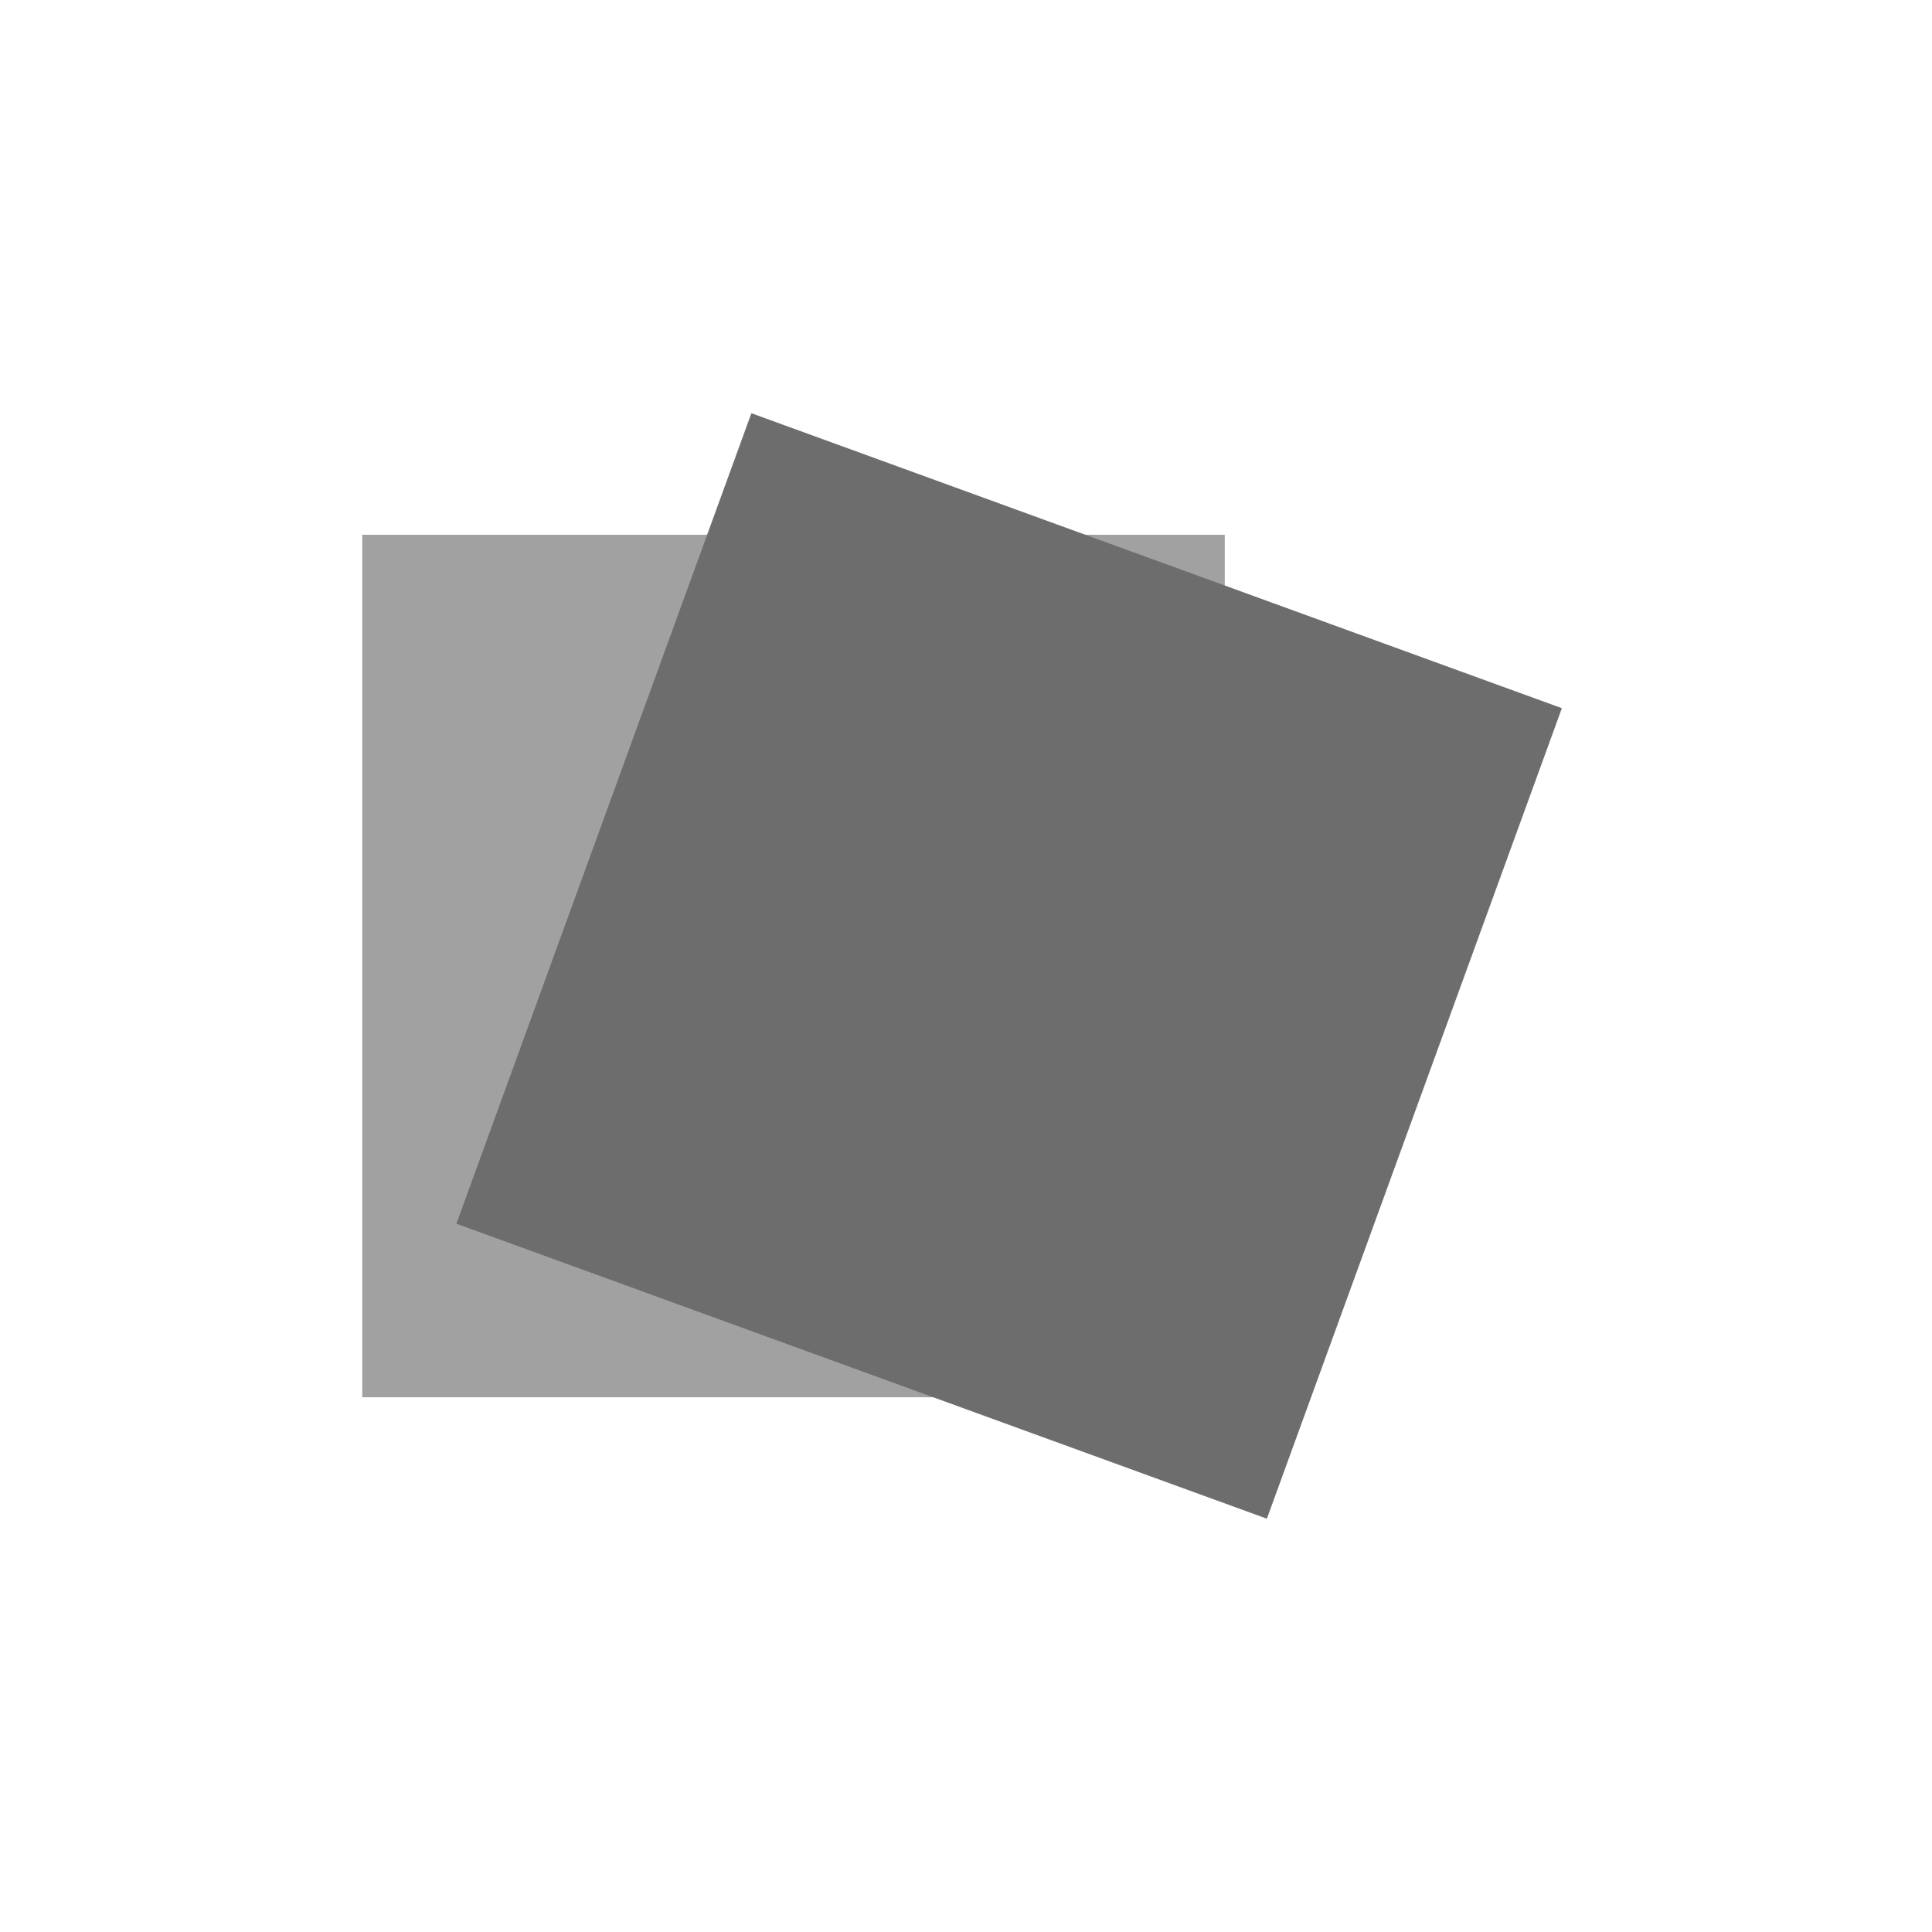
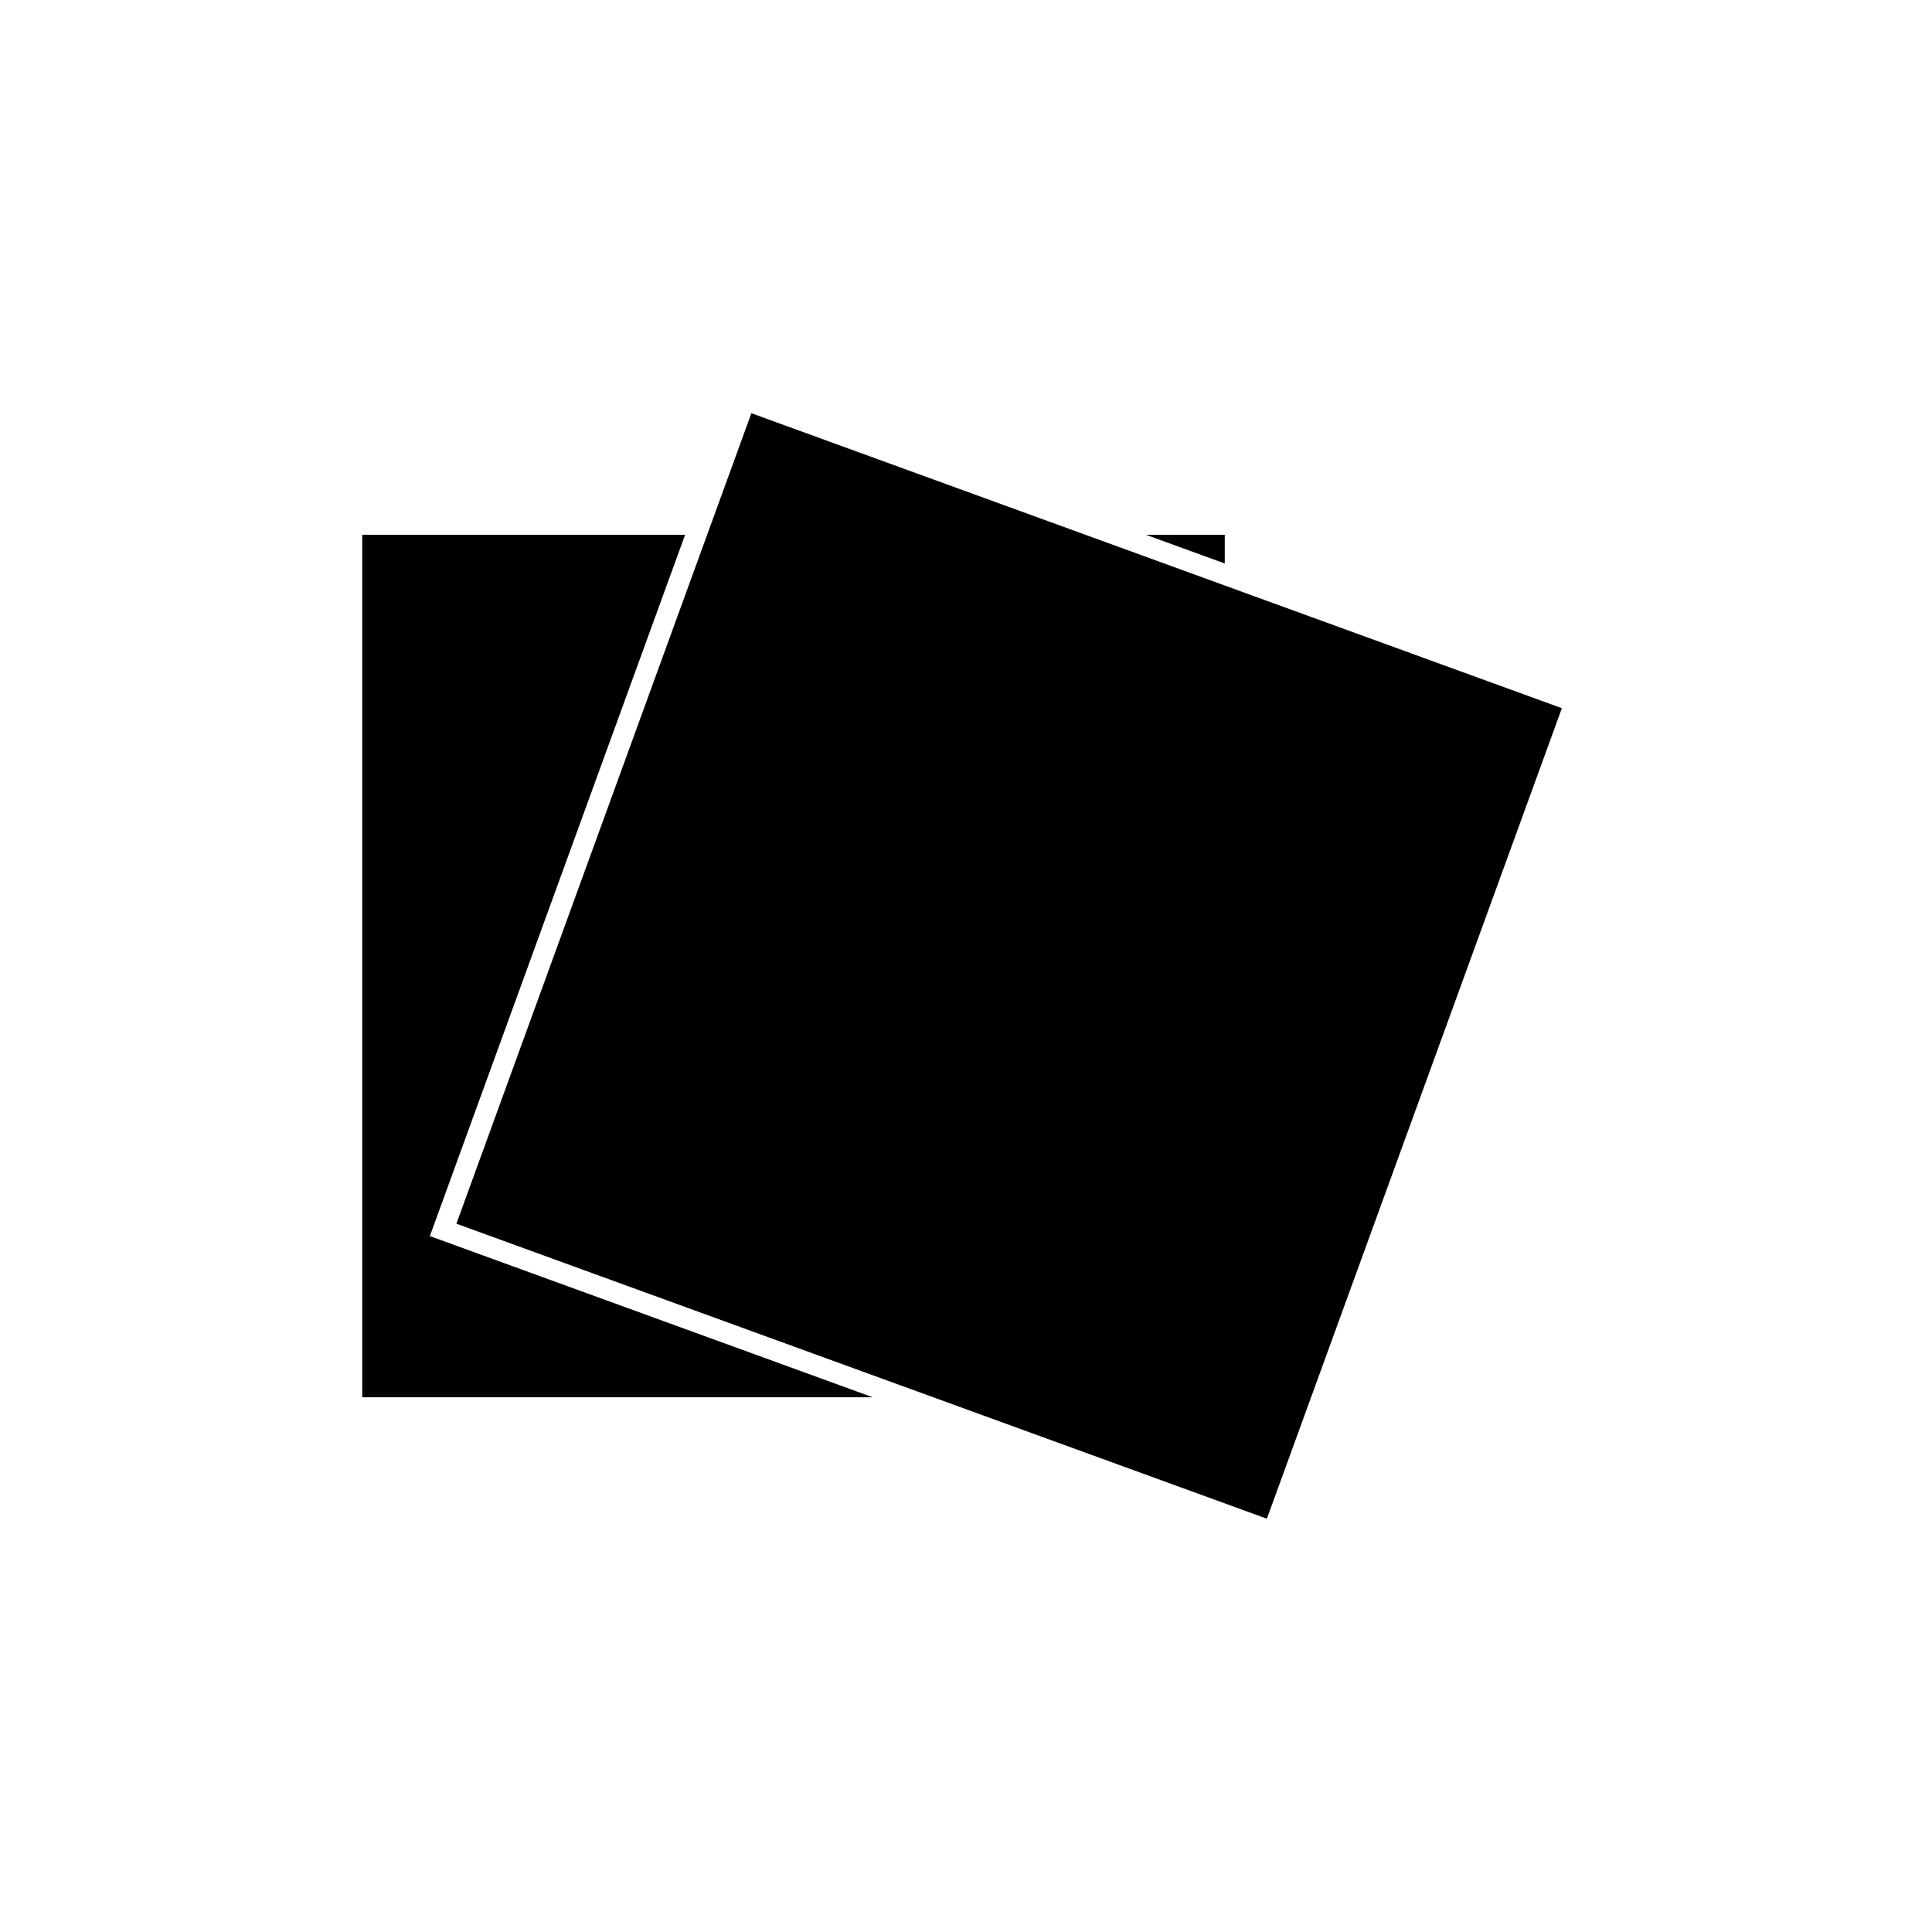
<svg xmlns="http://www.w3.org/2000/svg" width="512" height="512" viewBox="0 0 512 512" fill="none">
-   <path d="M324.572 141.716H96V370.288H324.572V141.716Z" fill="#A1A1A1" />
-   <path d="M413.913 187.682L199.125 109.506L120.949 324.293L335.736 402.47L413.913 187.682Z" fill="#6D6D6D" />
+   <path d="M413.913 187.682L199.125 109.506L120.949 324.293L335.736 402.47L413.913 187.682Z" fill="black" />
+   <path d="M181.562 141.715L113.916 327.573L231.273 370.288H96V141.715H181.562ZM324.572 141.715V149.326L303.662 141.715H324.572Z" fill="black" />
</svg>
